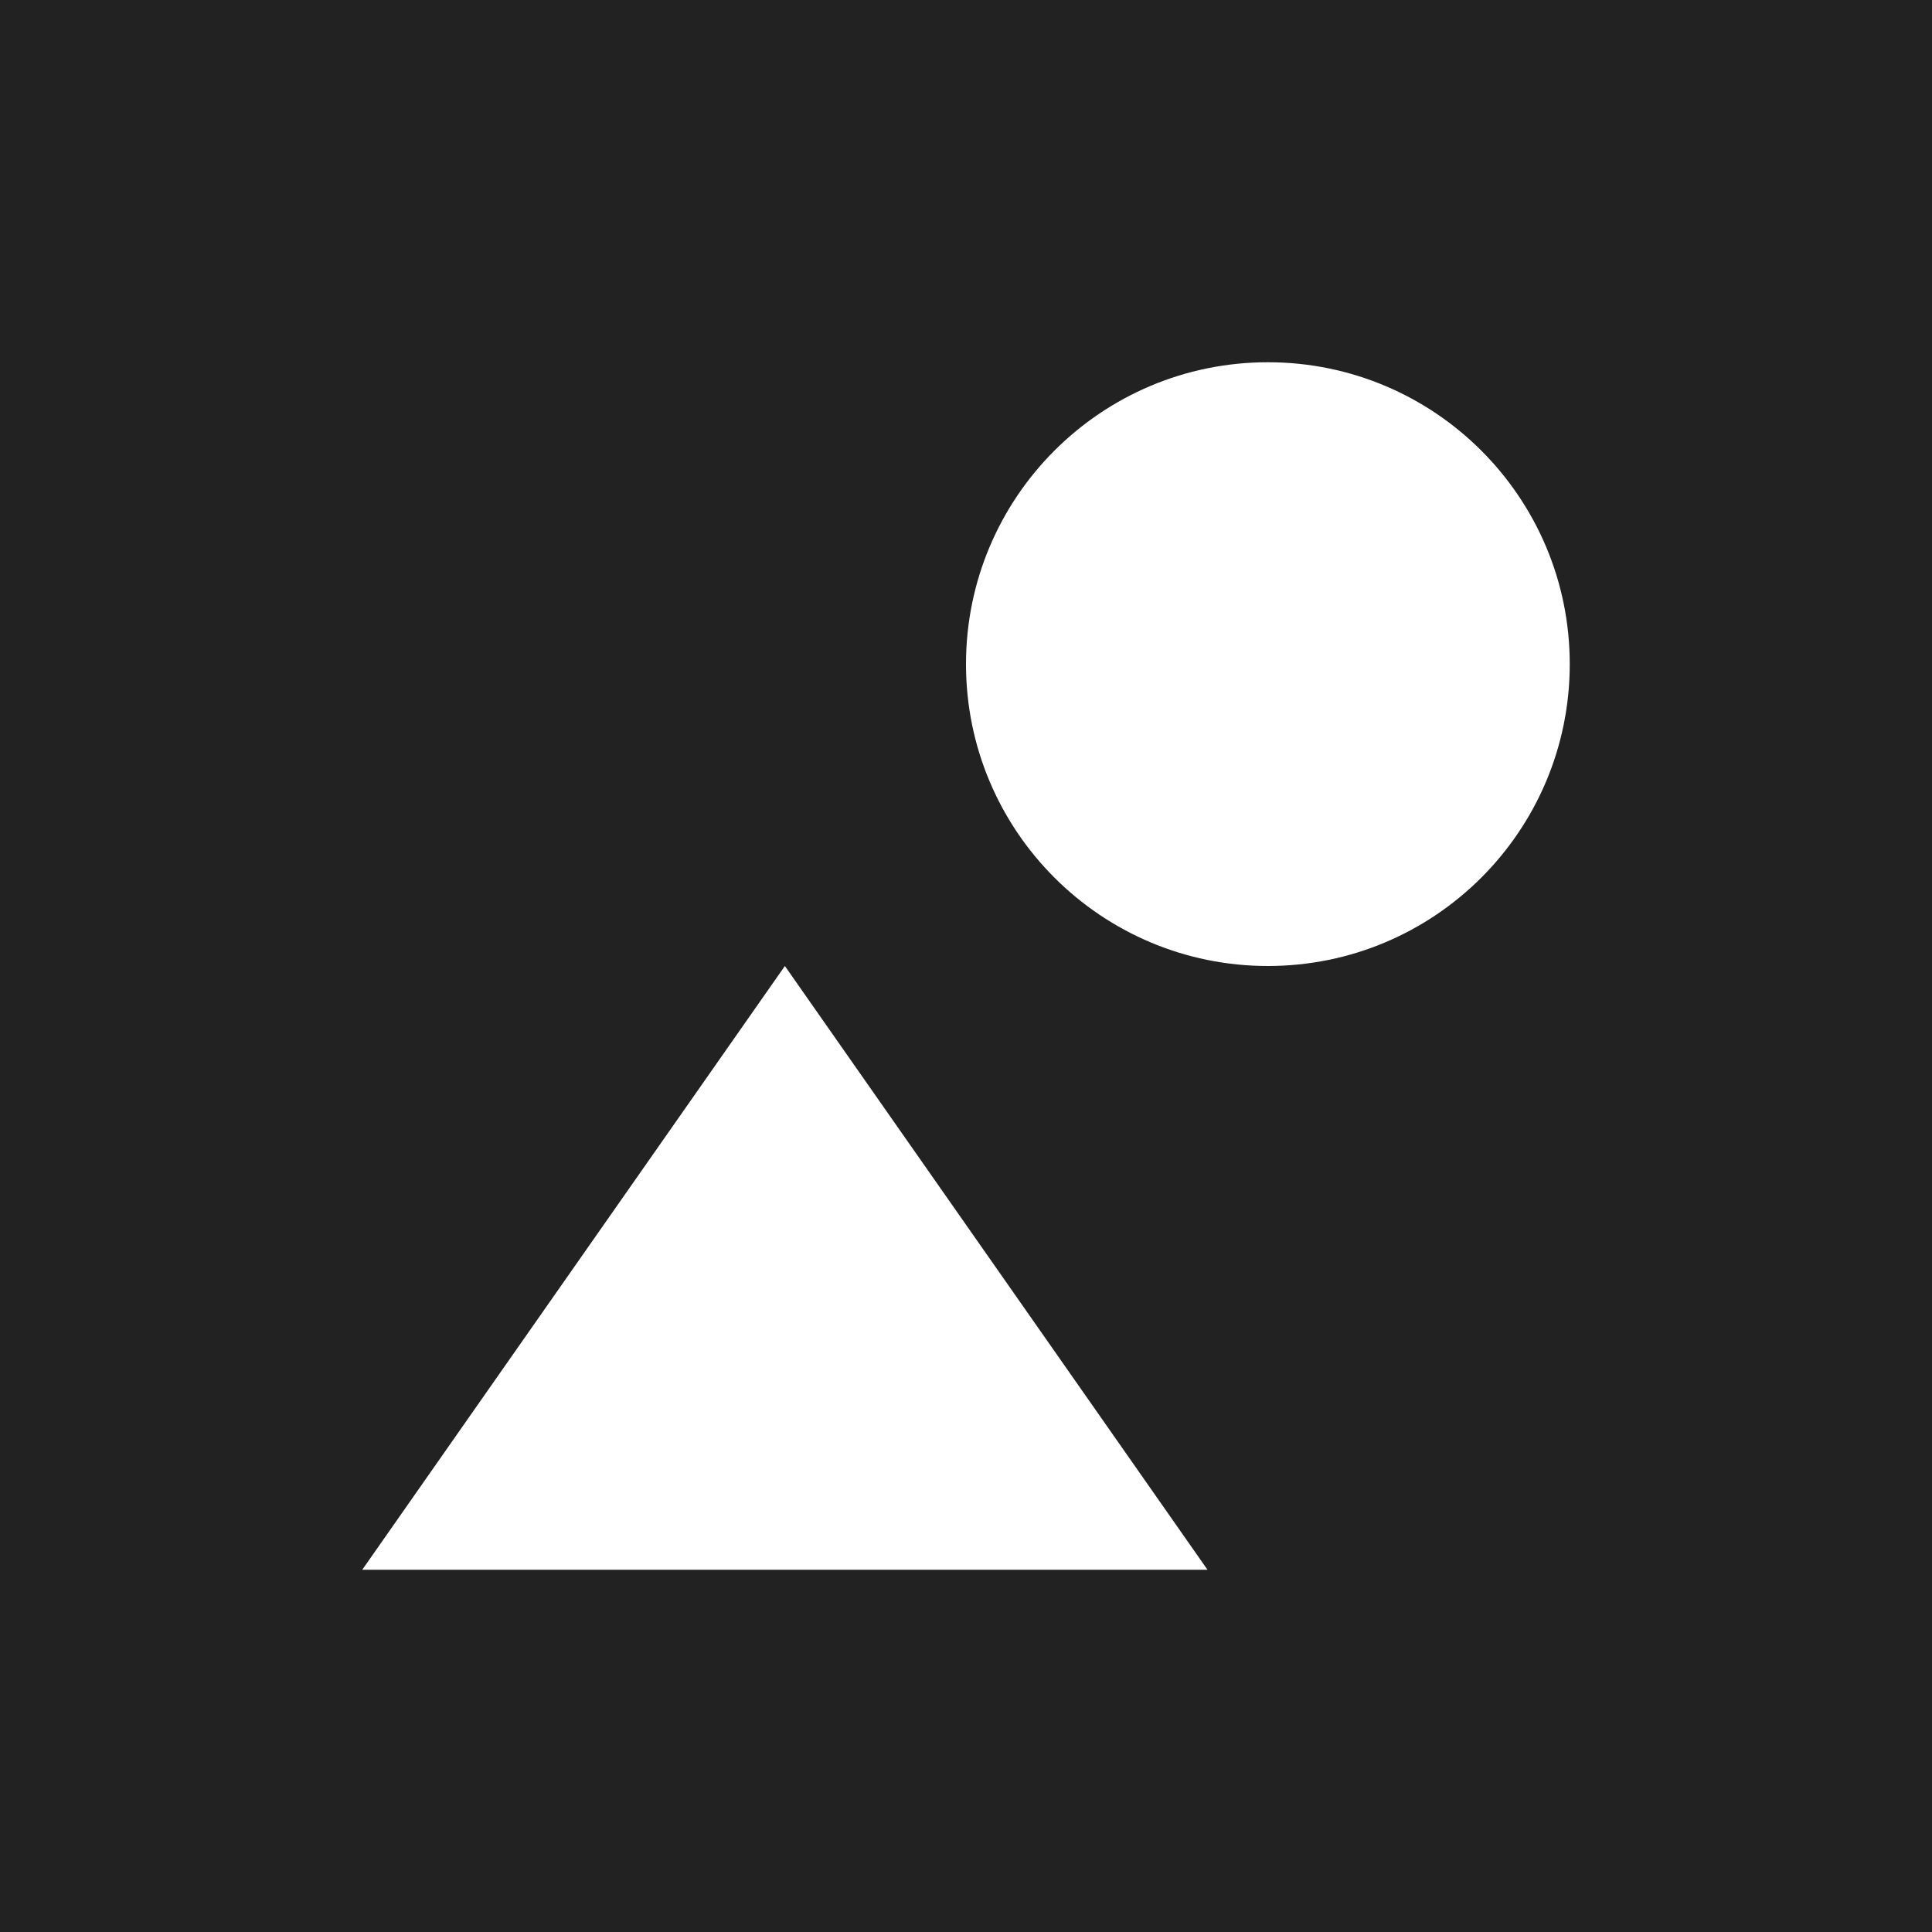
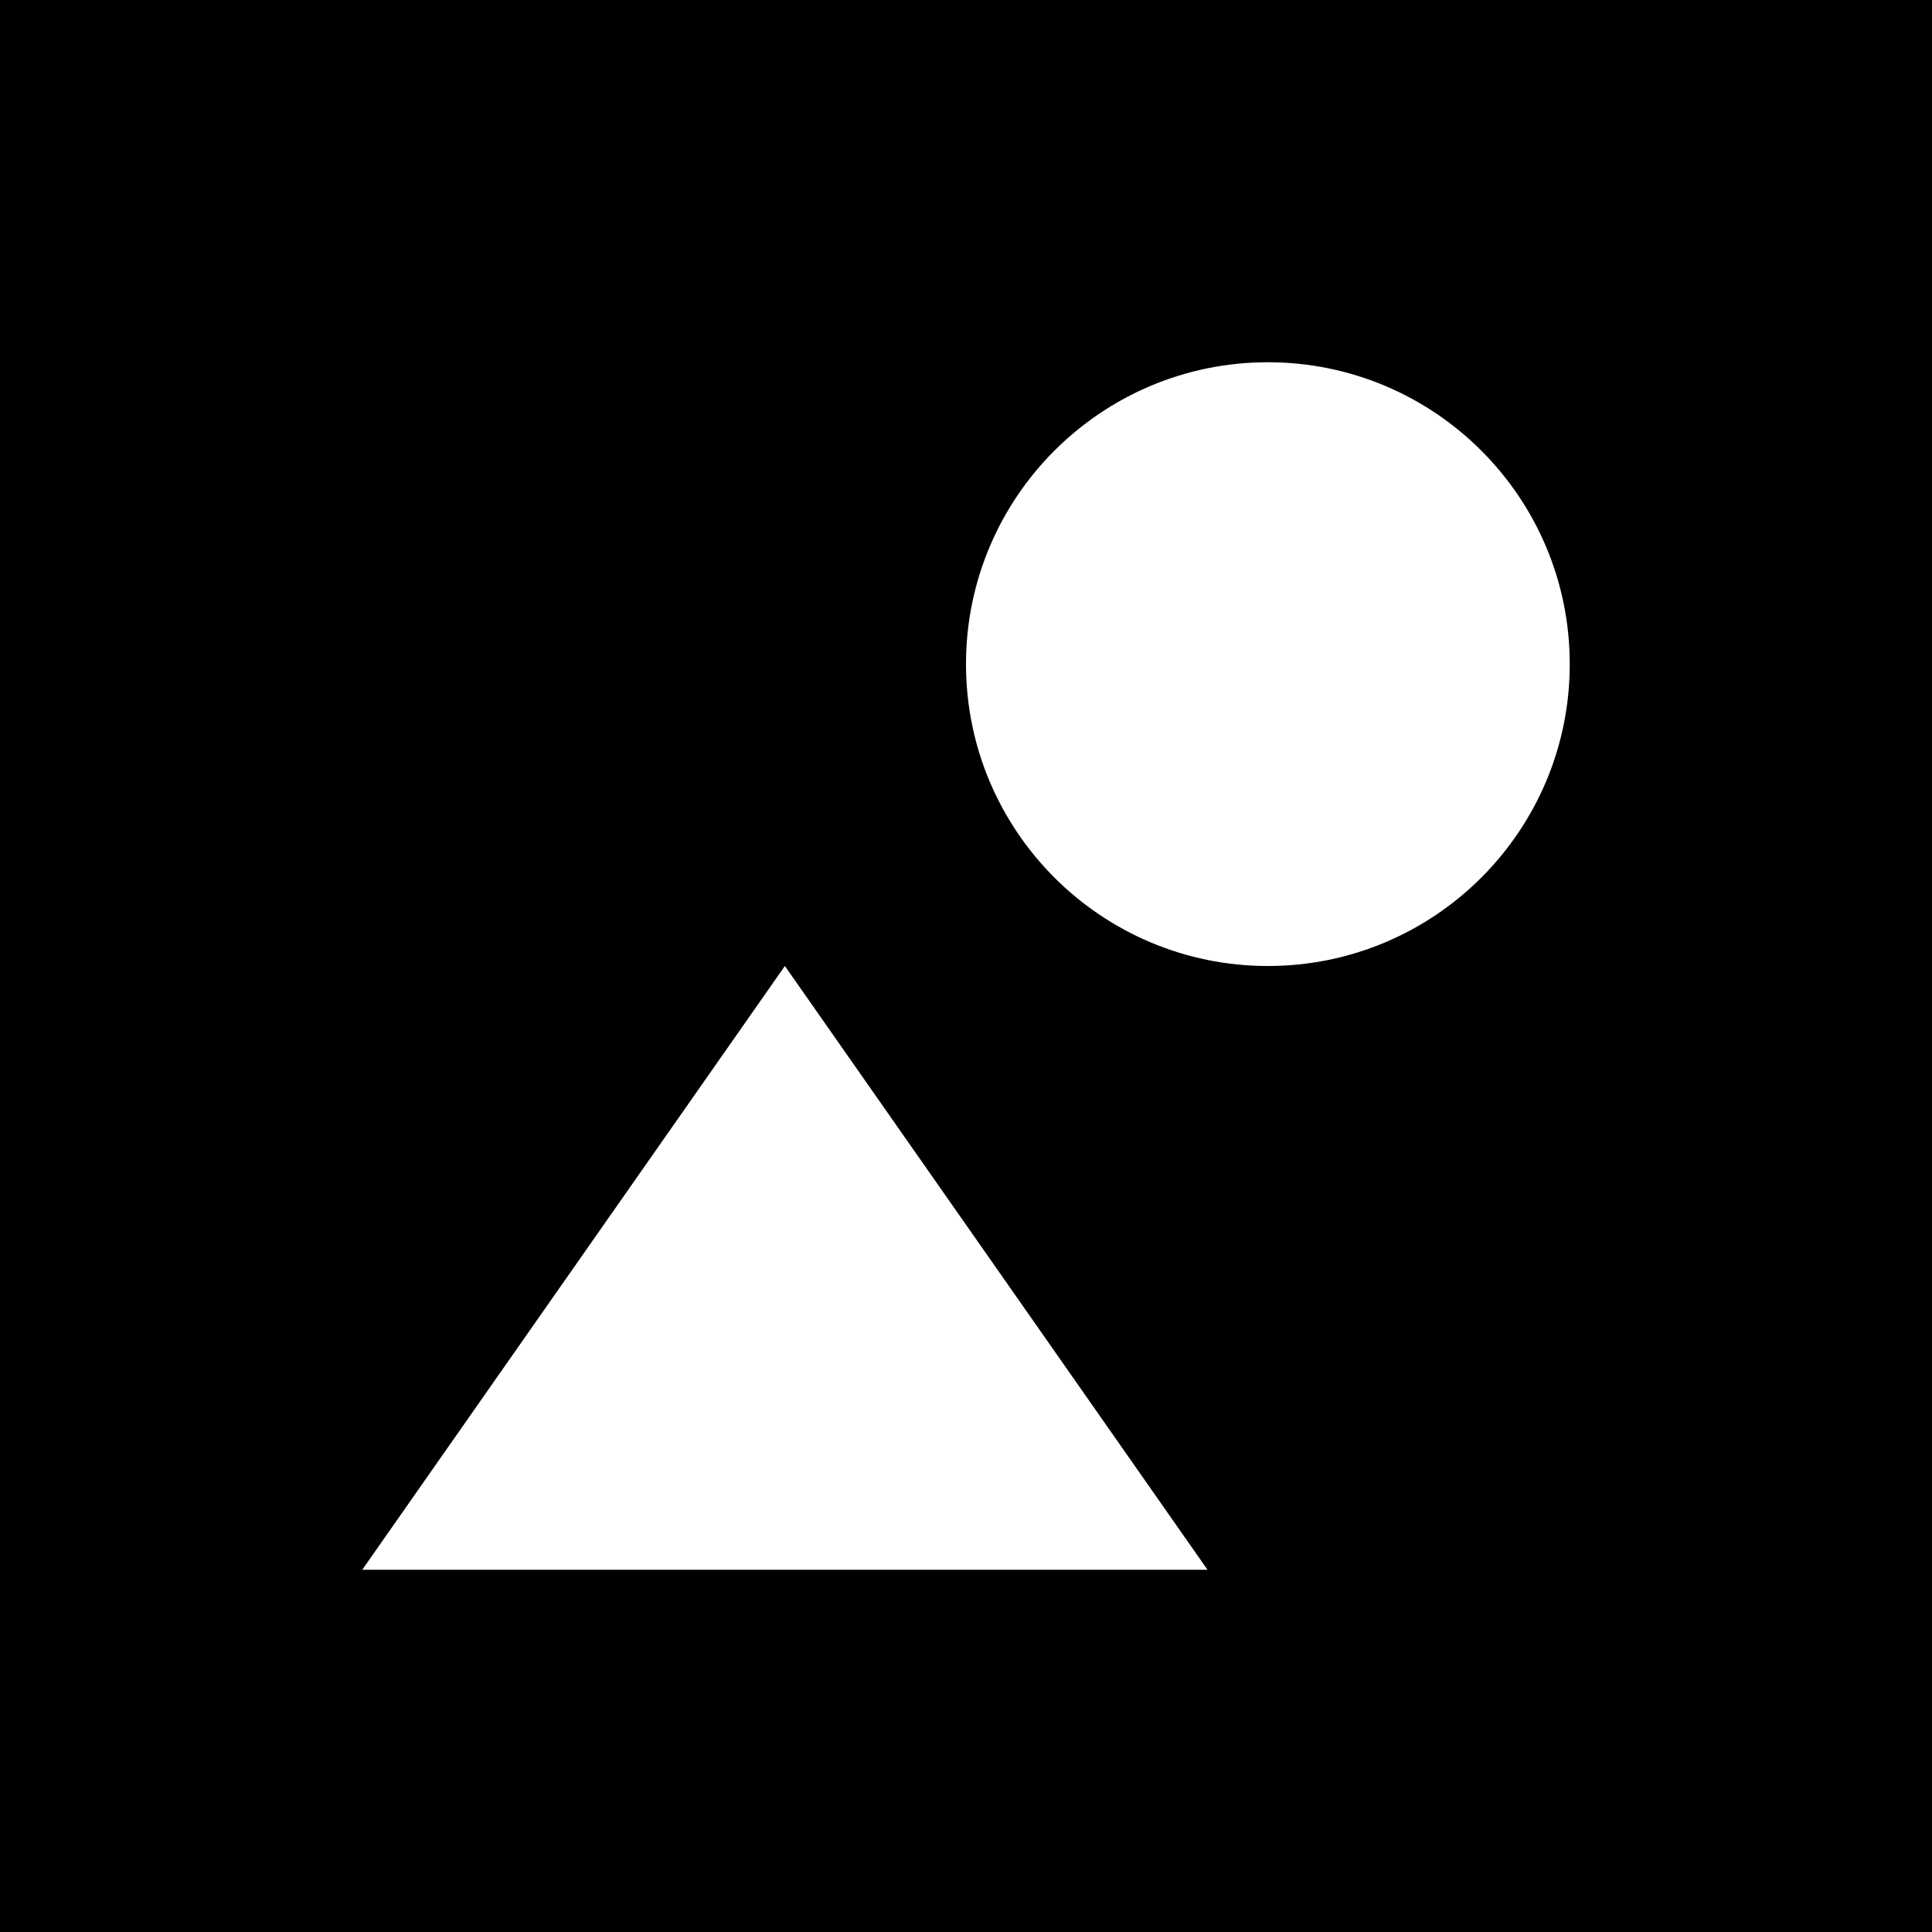
<svg xmlns="http://www.w3.org/2000/svg" width="16" height="16" viewBox="0 0 16 16">
-   <path fill="#222222" fill-rule="evenodd" d="M0,0 L16,0 L16,16 L0,16 L0,0 Z M10.5,8 C11.881,8 13,6.881 13,5.5 C13,4.119 11.881,3 10.5,3 C9.119,3 8,4.119 8,5.5 C8,6.881 9.119,8 10.5,8 Z M6.5,8 L10,13 L3,13 L6.5,8 Z" />
+   <path fill-rule="evenodd" d="M0 0h16v16H0V0zm10.5 8a2.5 2.5 0 1 0 0-5 2.5 2.5 0 0 0 0 5zm-4 0l3.5 5H3l3.5-5z" />
</svg>
